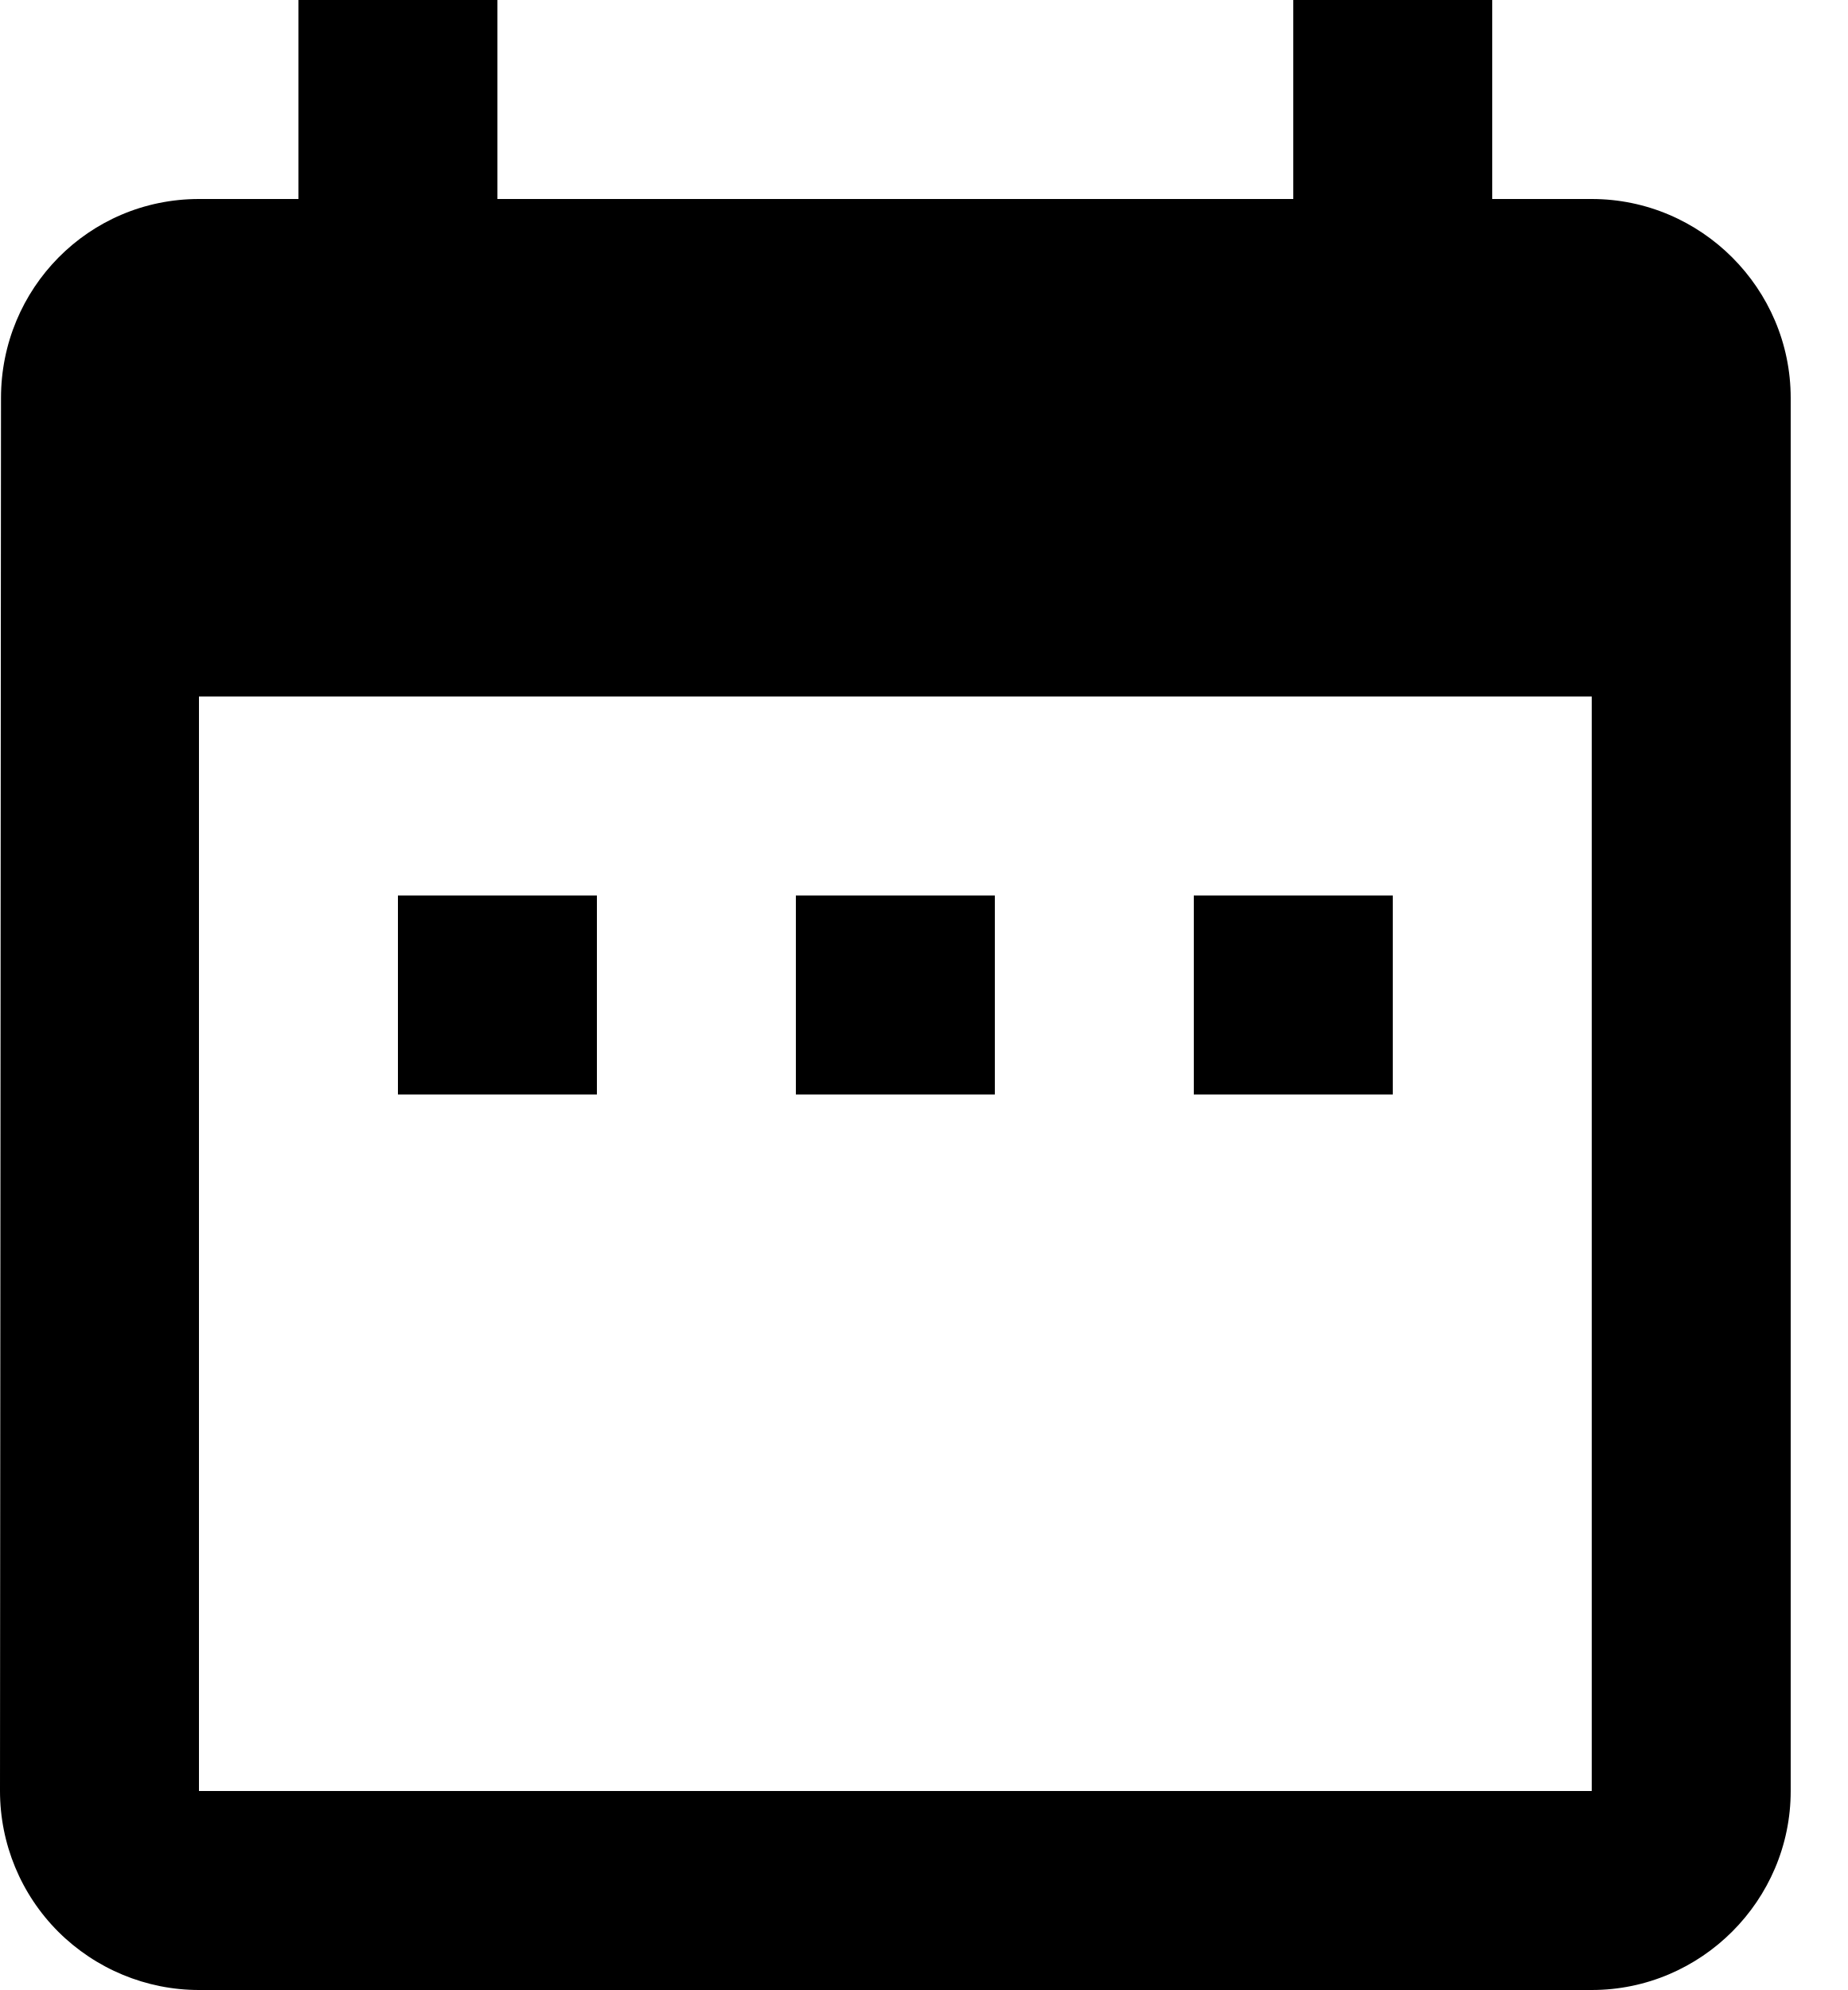
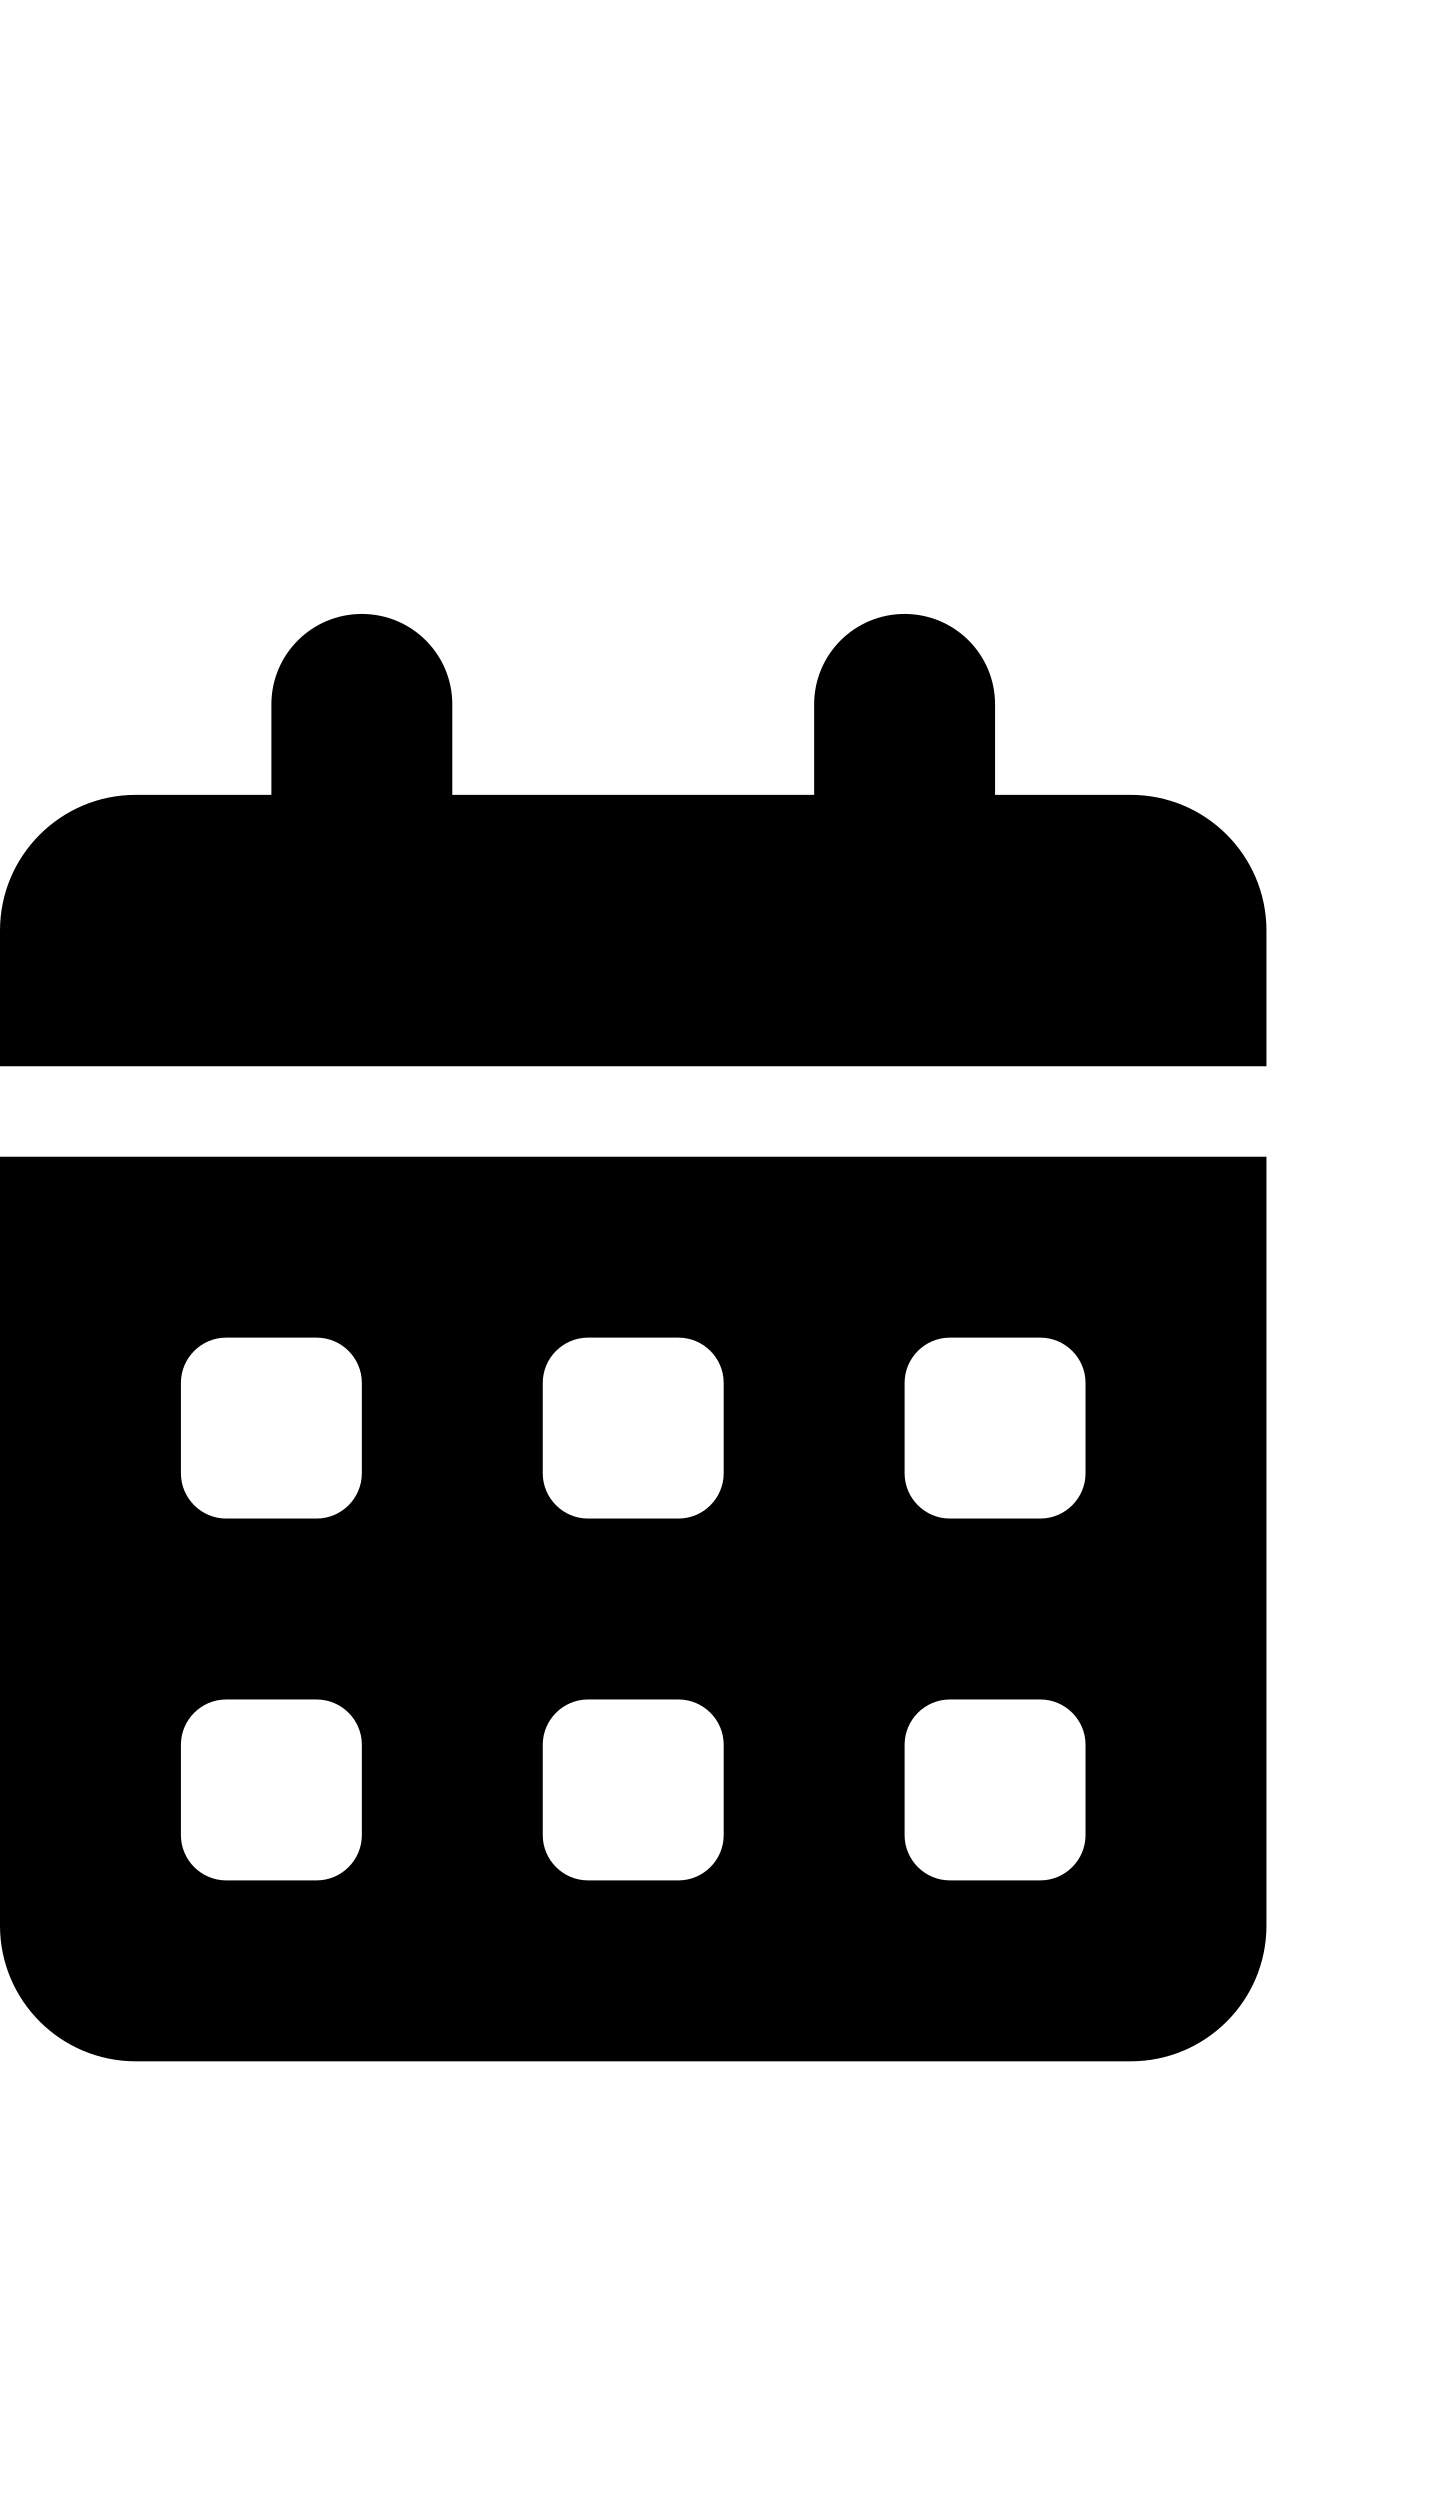
- <svg xmlns="http://www.w3.org/2000/svg" class="m-auto edw-calendar" width="13" height="14" viewBox="0 0 13 14" fill="none">
-   <path d="M4.2 6.3H2.8V7.7H4.2V6.3ZM7 6.3H5.6V7.7H7V6.3ZM9.8 6.3H8.4V7.7H9.8V6.3ZM11.2 1.4H10.5V0H9.1V1.4H3.5V0H2.1V1.4H1.4C0.623 1.4 0.007 2.03 0.007 2.8L0 12.6C0 12.971 0.147 13.327 0.41 13.59C0.673 13.852 1.029 14 1.4 14H11.2C11.97 14 12.6 13.37 12.6 12.6V2.8C12.6 2.03 11.97 1.4 11.2 1.4ZM11.2 12.6H1.4V4.9H11.2V12.6Z" fill="black" />
+ <svg xmlns="http://www.w3.org/2000/svg" width="22" height="38" viewBox="0 0 512 450">
+   <path d="M128 0c17.7 0 32 14.3 32 32l0 32 128 0 0-32c0-17.7 14.3-32 32-32s32 14.3 32 32l0 32 48 0c26.5 0 48 21.5 48 48l0 48L0 160l0-48C0 85.5 21.5 64 48 64l48 0 0-32c0-17.7 14.3-32 32-32zM0 192l448 0 0 272c0 26.5-21.5 48-48 48L48 512c-26.5 0-48-21.5-48-48L0 192zm64 80l0 32c0 8.8 7.2 16 16 16l32 0c8.8 0 16-7.2 16-16l0-32c0-8.8-7.2-16-16-16l-32 0c-8.8 0-16 7.2-16 16zm128 0l0 32c0 8.8 7.2 16 16 16l32 0c8.8 0 16-7.2 16-16l0-32c0-8.8-7.2-16-16-16l-32 0c-8.8 0-16 7.2-16 16zm144-16c-8.8 0-16 7.2-16 16l0 32c0 8.8 7.2 16 16 16l32 0c8.8 0 16-7.2 16-16l0-32c0-8.8-7.2-16-16-16l-32 0zM64 400l0 32c0 8.8 7.2 16 16 16l32 0c8.8 0 16-7.2 16-16l0-32c0-8.8-7.2-16-16-16l-32 0c-8.8 0-16 7.2-16 16zm144-16c-8.8 0-16 7.2-16 16l0 32c0 8.8 7.2 16 16 16l32 0c8.8 0 16-7.2 16-16l0-32c0-8.8-7.2-16-16-16l-32 0zm112 16l0 32c0 8.8 7.2 16 16 16l32 0c8.8 0 16-7.2 16-16l0-32c0-8.8-7.2-16-16-16l-32 0c-8.8 0-16 7.2-16 16z" class="theme-primary-fill" />
</svg>
